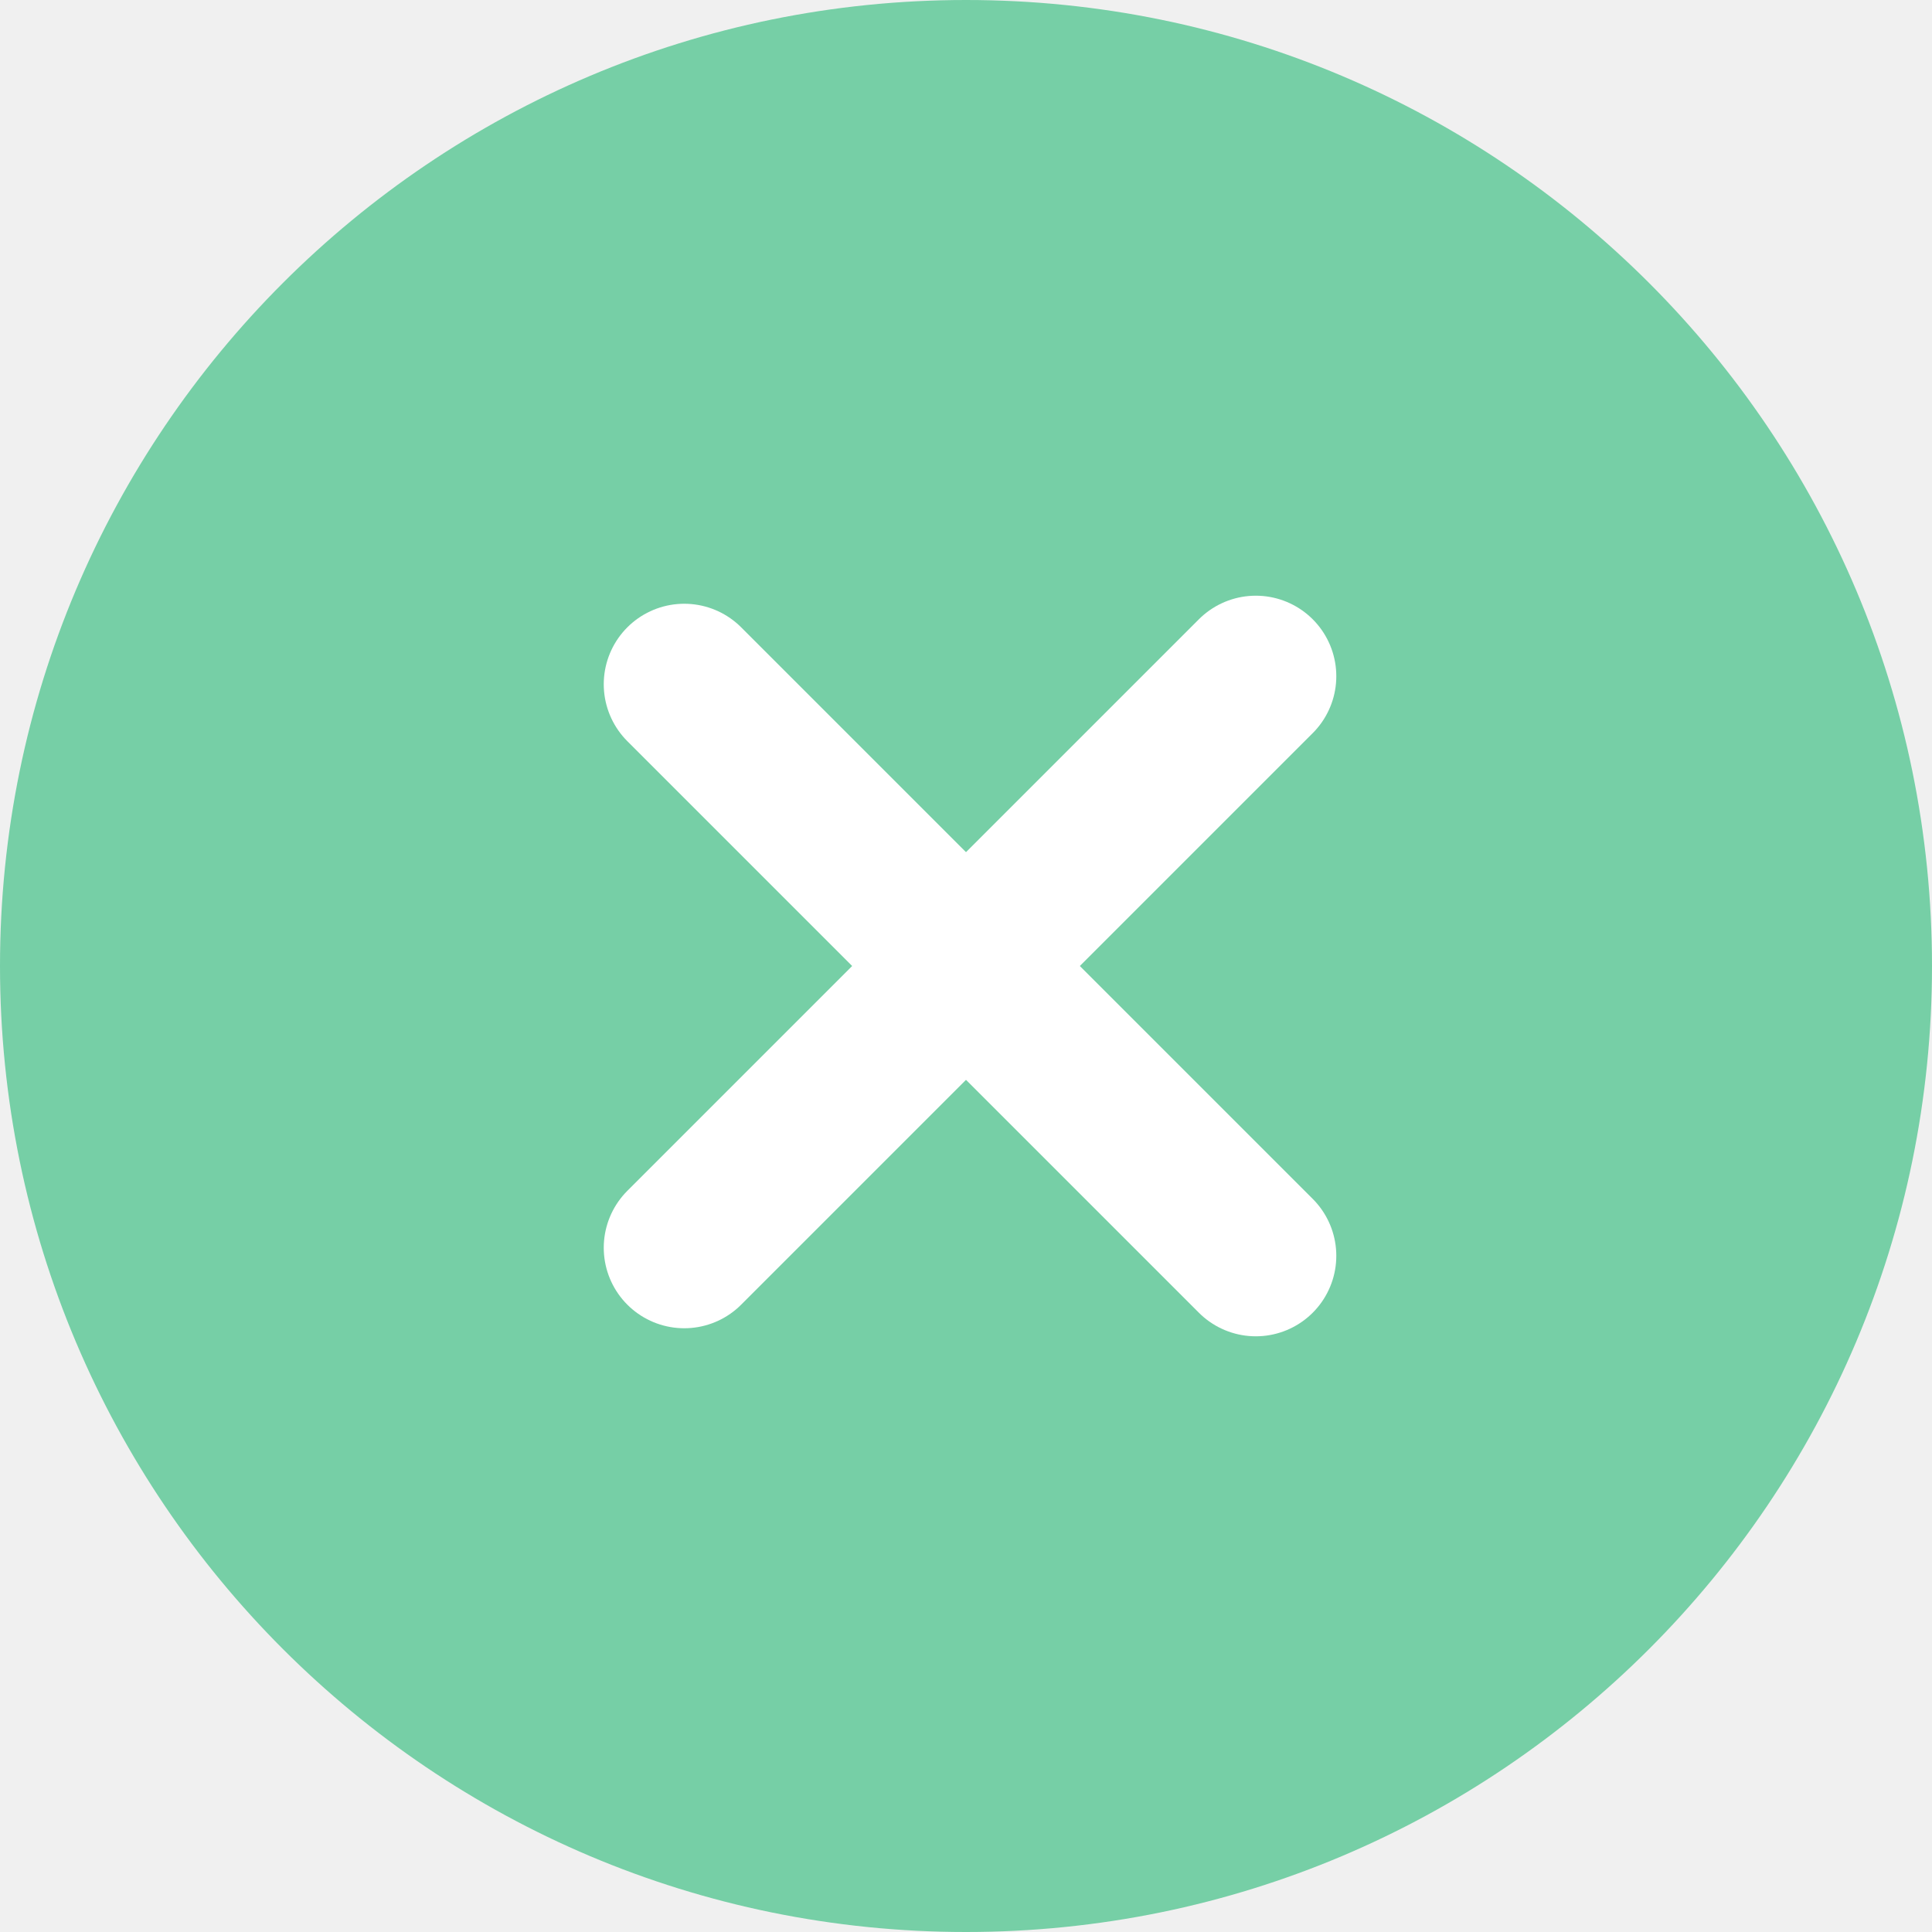
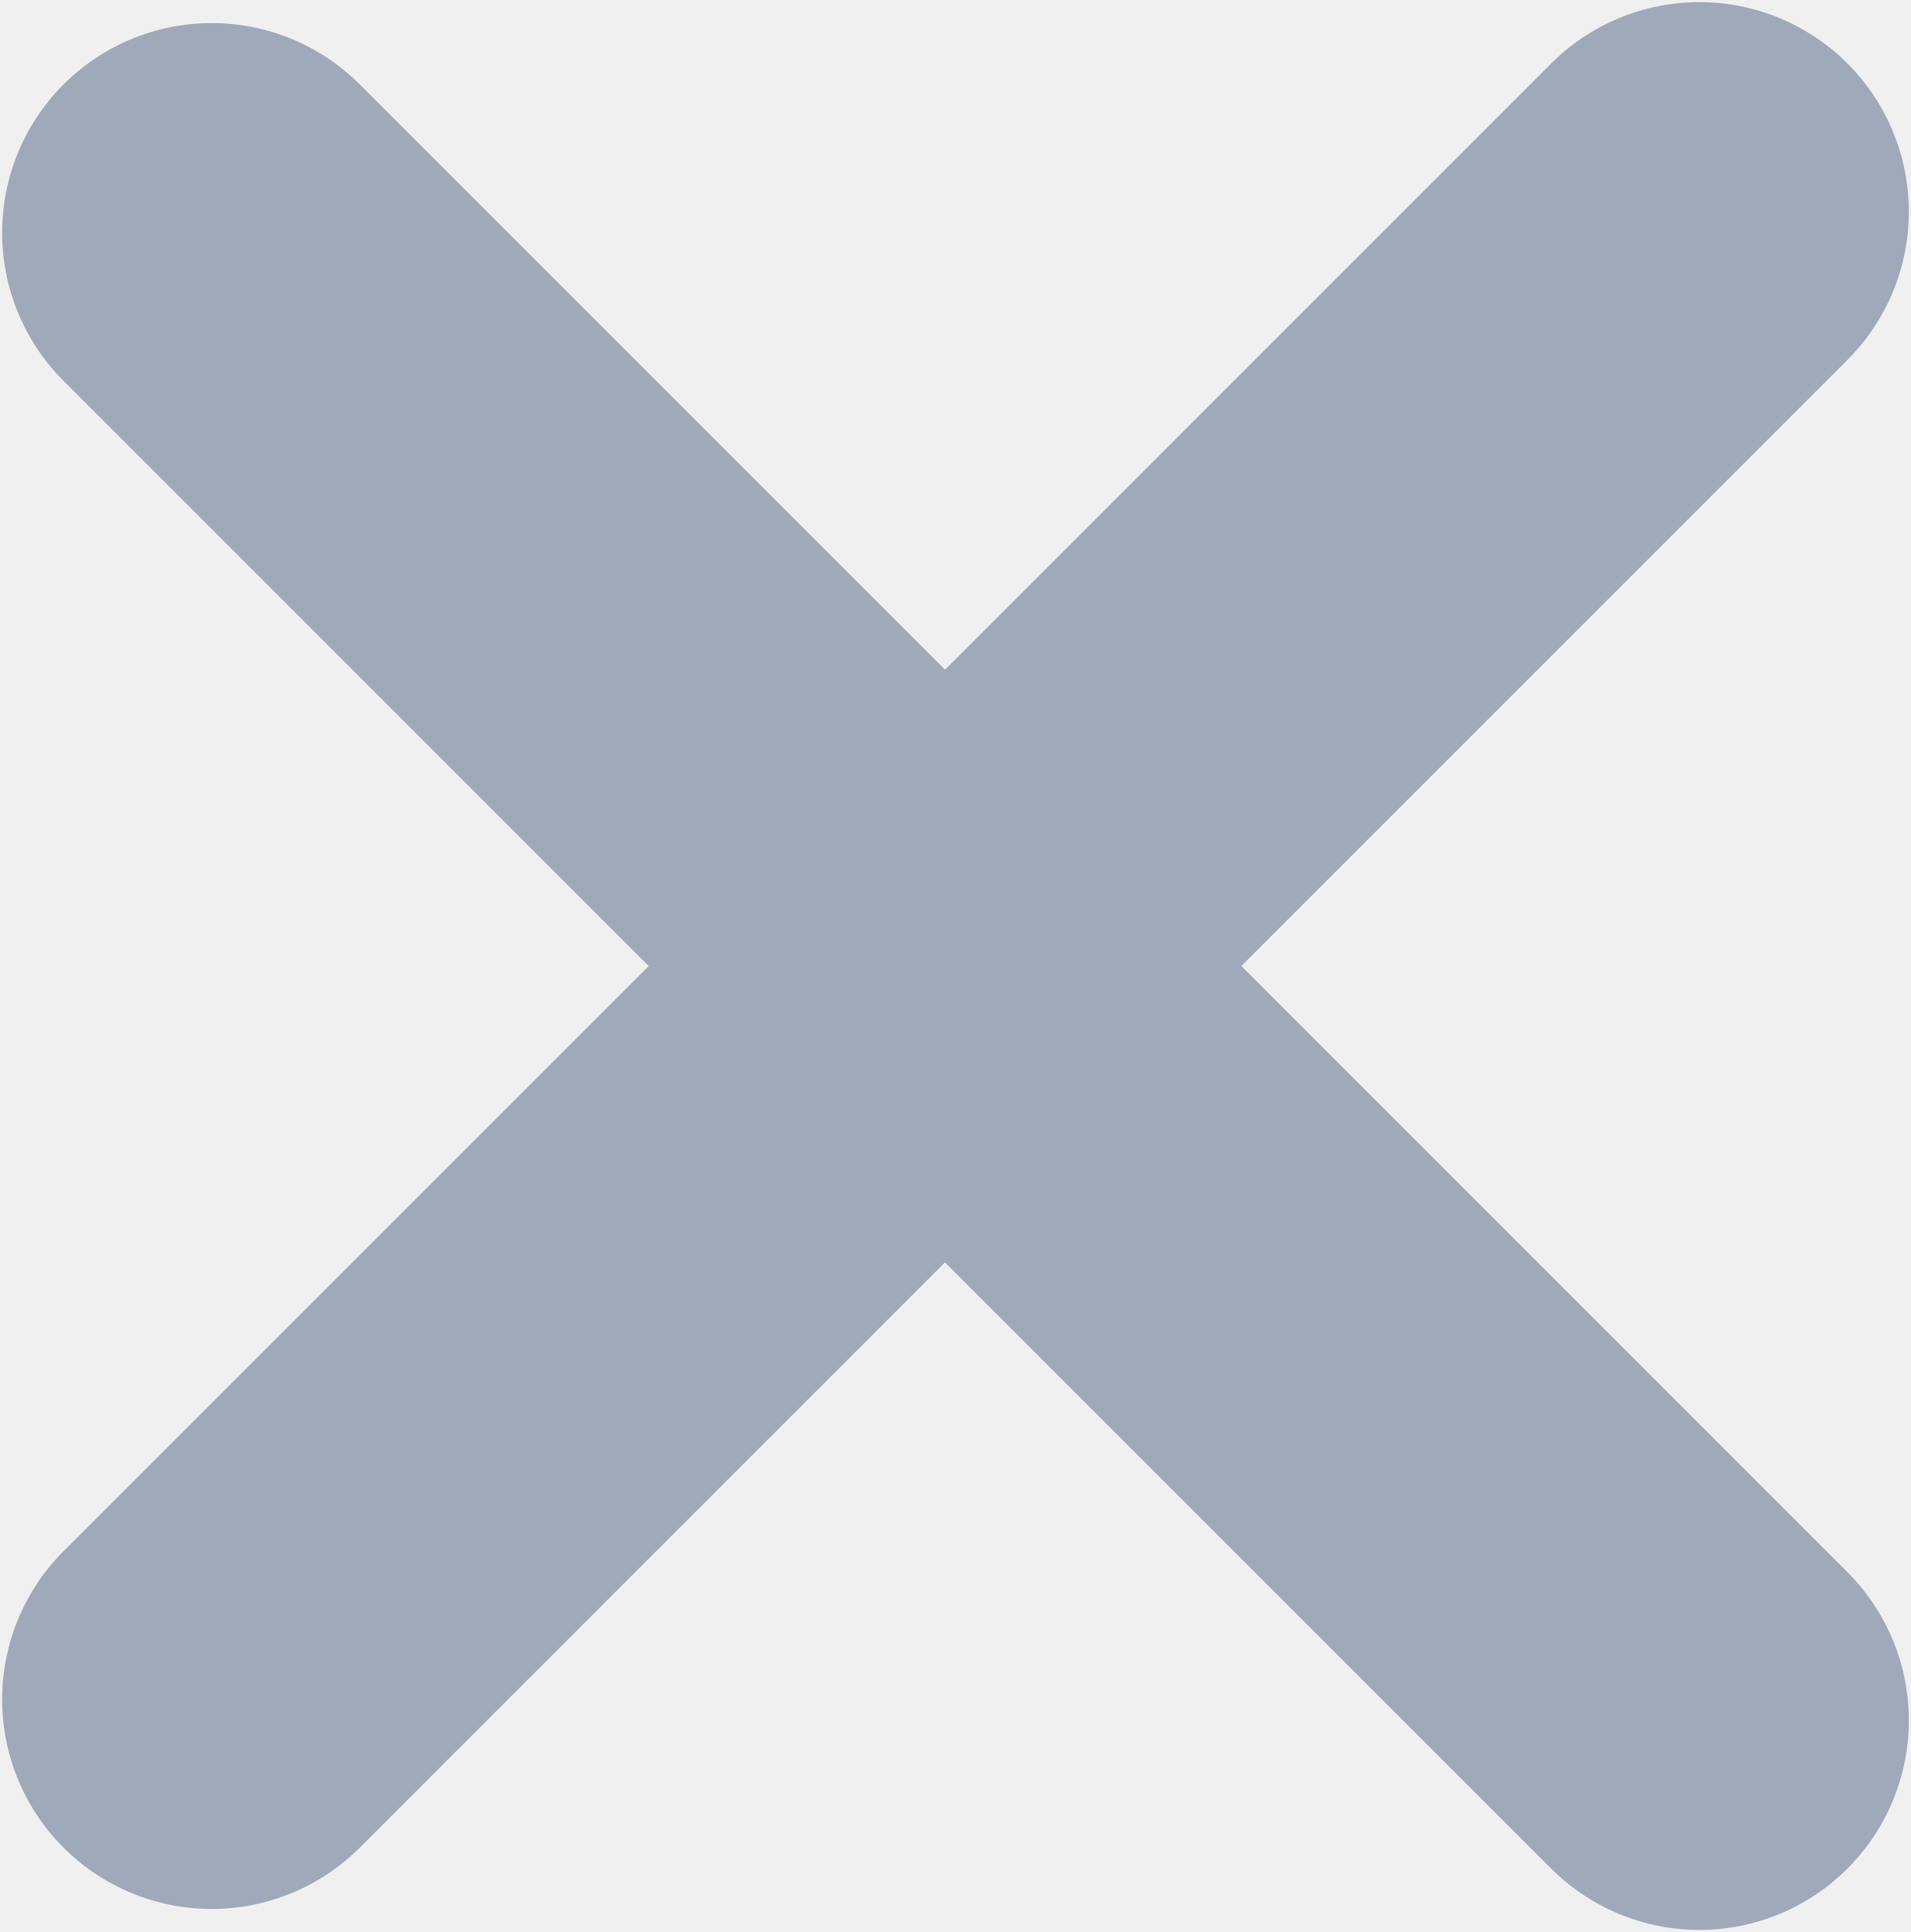
- <svg xmlns="http://www.w3.org/2000/svg" version="1.1" id="Layer_1" x="0px" y="0px" viewBox="-11 13 24 24" xml:space="preserve">
-   <style type="text/css">
+ <svg xmlns="http://www.w3.org/2000/svg" version="1.1" id="Layer_1" x="0px" y="0px" viewBox="-11 13 9.12 9.22" xml:space="preserve" width="9.12" height="9.22">
+   <defs id="defs19" />
+   <style type="text/css" id="style2">
	.st1{fill:none;stroke-width:2;stroke-linecap:round;}
</style>
-   <g id="_x30_3-Input">
-     <g id="_x30_3_x5F_4-Uploading" transform="translate(-20, -726)">
+   <g id="_x30_3-Input" transform="translate(-7.4899,-7.3899)">
+     <g id="_x30_3_x5F_4-Uploading" transform="translate(-20,-726)">
      <g id="Room-list">
-         <g id="Room-list_x2F_Footer" transform="translate(0, 708)">
-           <g id="icons_create_room" transform="translate(20, 18)">
-             <circle id="Oval-1-Copy-7" fill="#76CFA6" cx="1" cy="25" r="12" />
-             <path id="Line" class="st1" stroke="#FFFFFF" d="M-2.5,28.5l7.1-7.1" />
-             <path id="Line_1_" class="st1" stroke="#FFFFFF" d="M-2.5,21.5l7.1,7.1" />
+         <g id="Room-list_x2F_Footer" transform="translate(0,708)">
+           <g id="icons_create_room" transform="translate(20,18)">
+             <path id="Line" class="st1" d="M -2.5,28.5 4.6,21.4" style="fill:none;stroke:#9fa9ba;stroke-width:2;stroke-linecap:round;stroke-opacity:1" />
+             <path id="Line_1_" class="st1" d="m -2.5,21.5 7.1,7.1" style="fill:none;stroke:#9fa9ba;stroke-width:2;stroke-linecap:round;stroke-opacity:1" />
          </g>
        </g>
      </g>
    </g>
  </g>
</svg>
